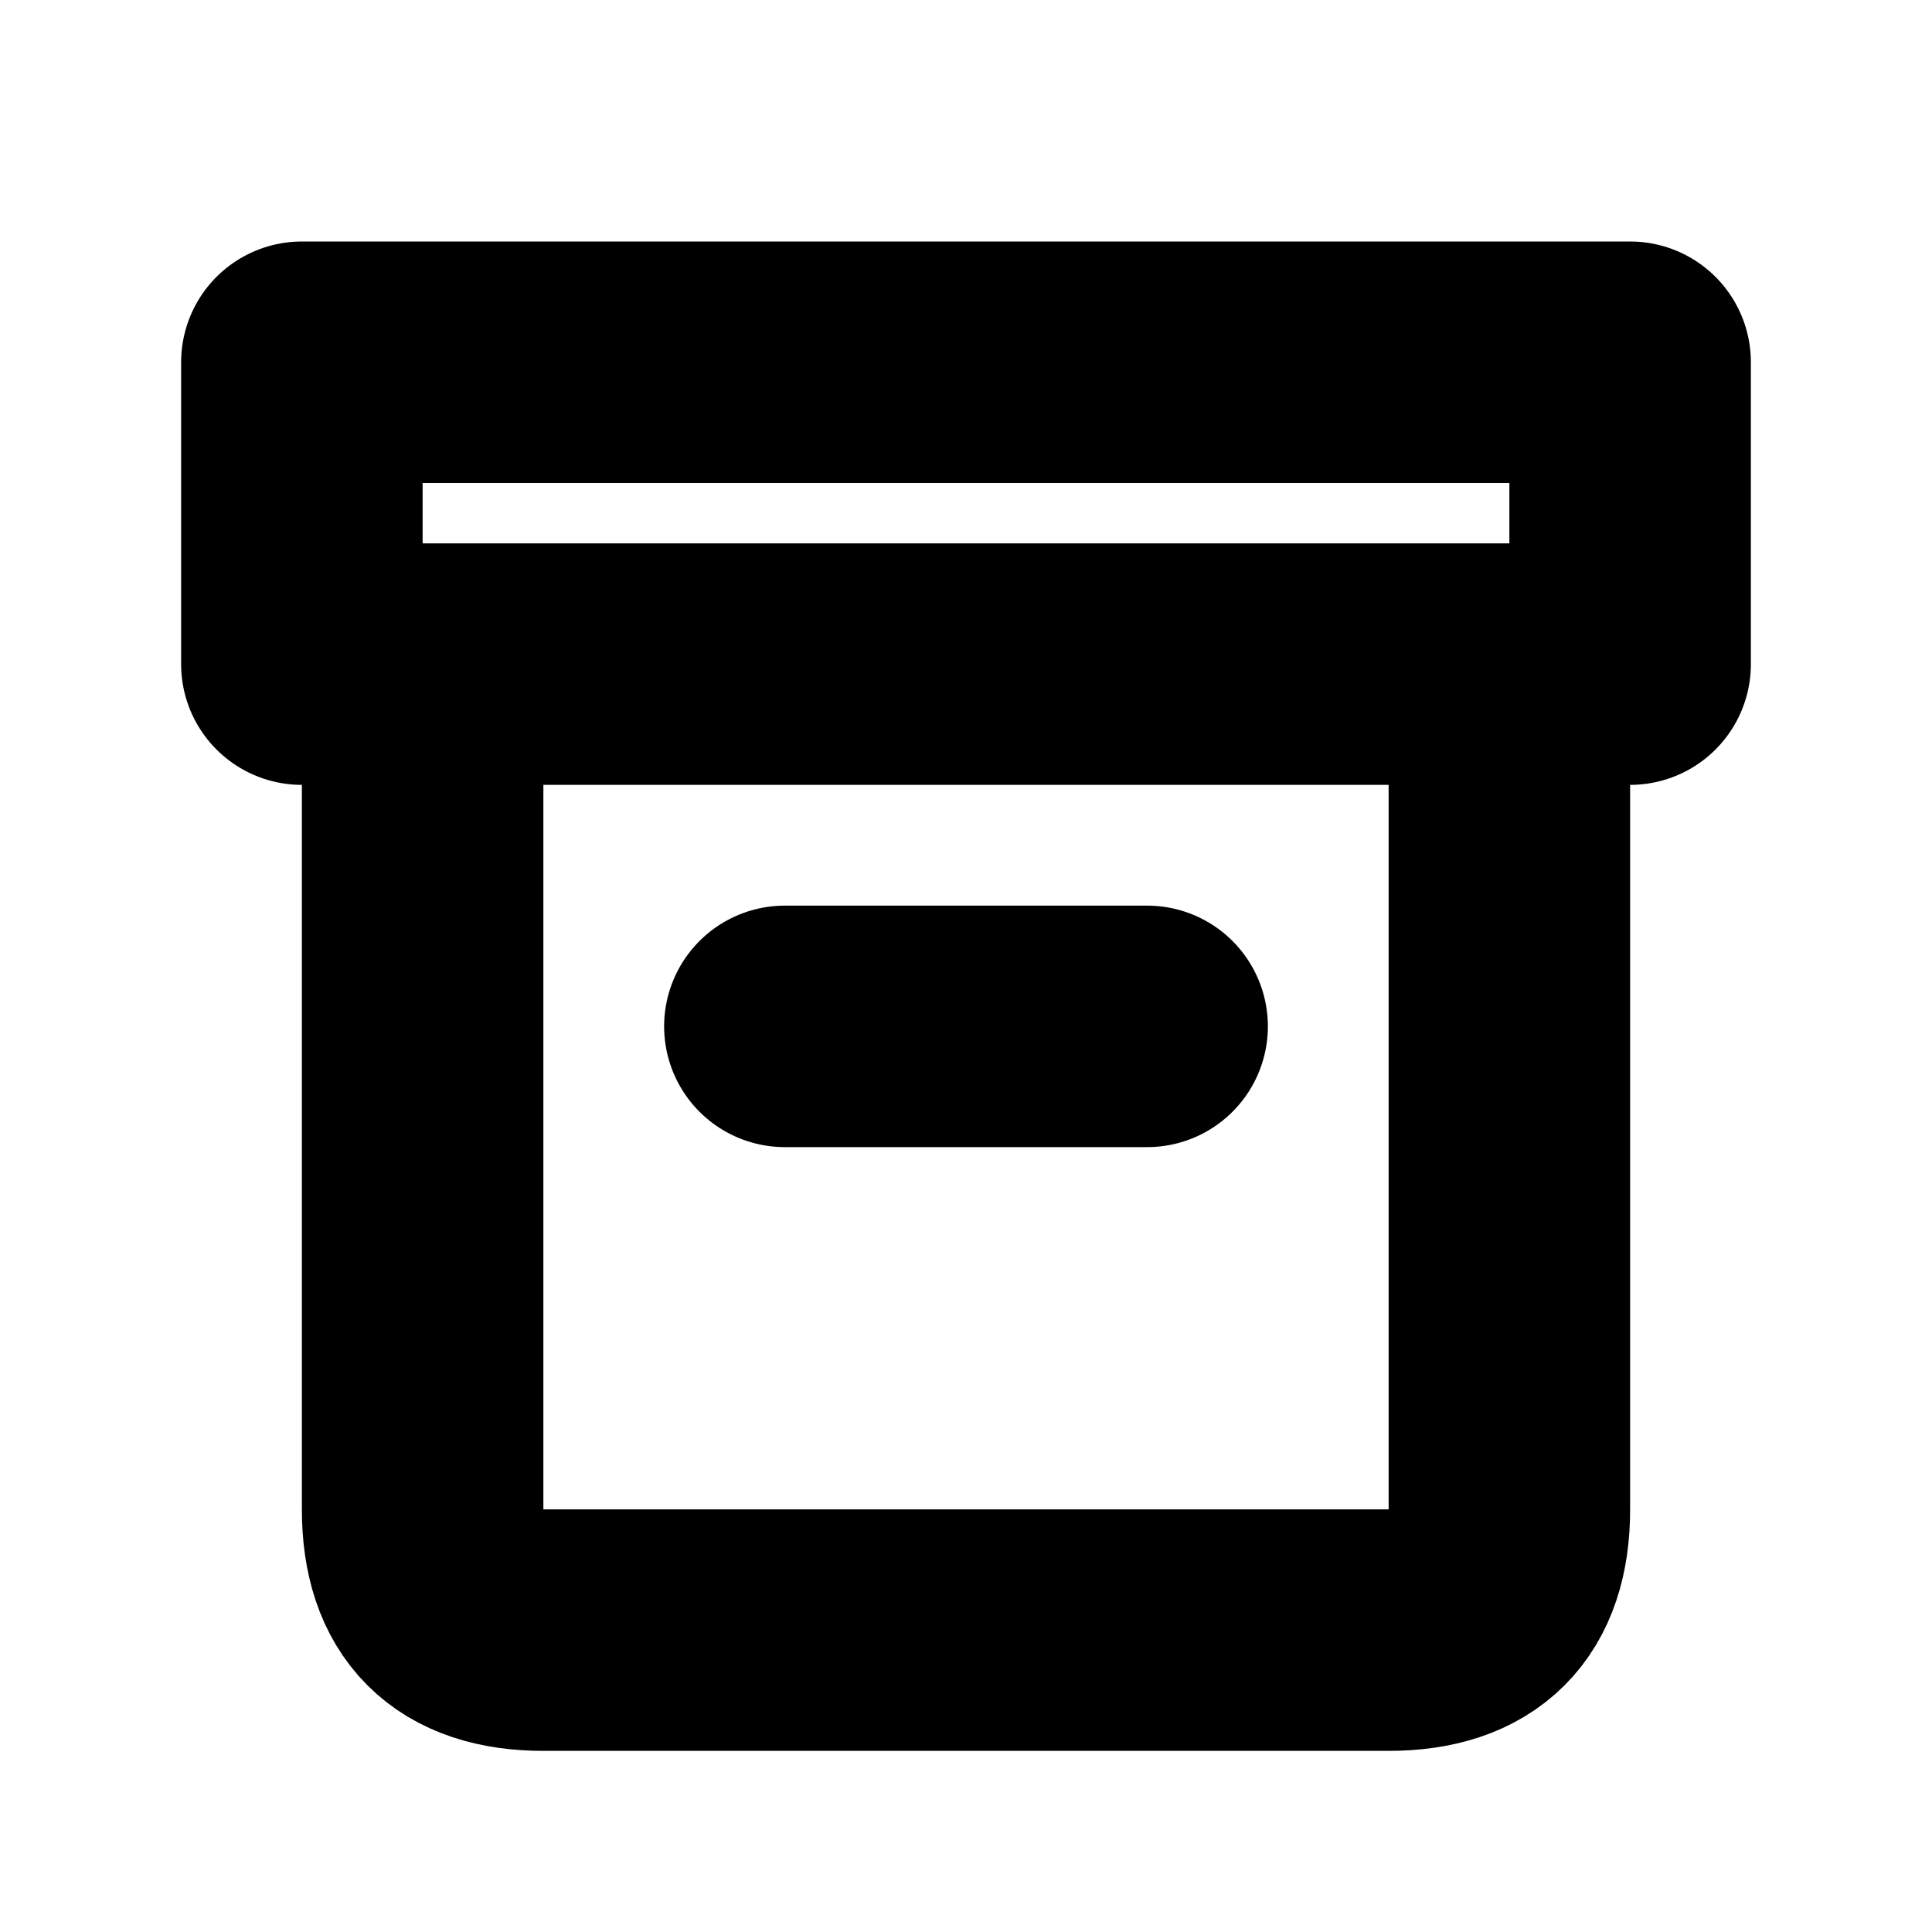
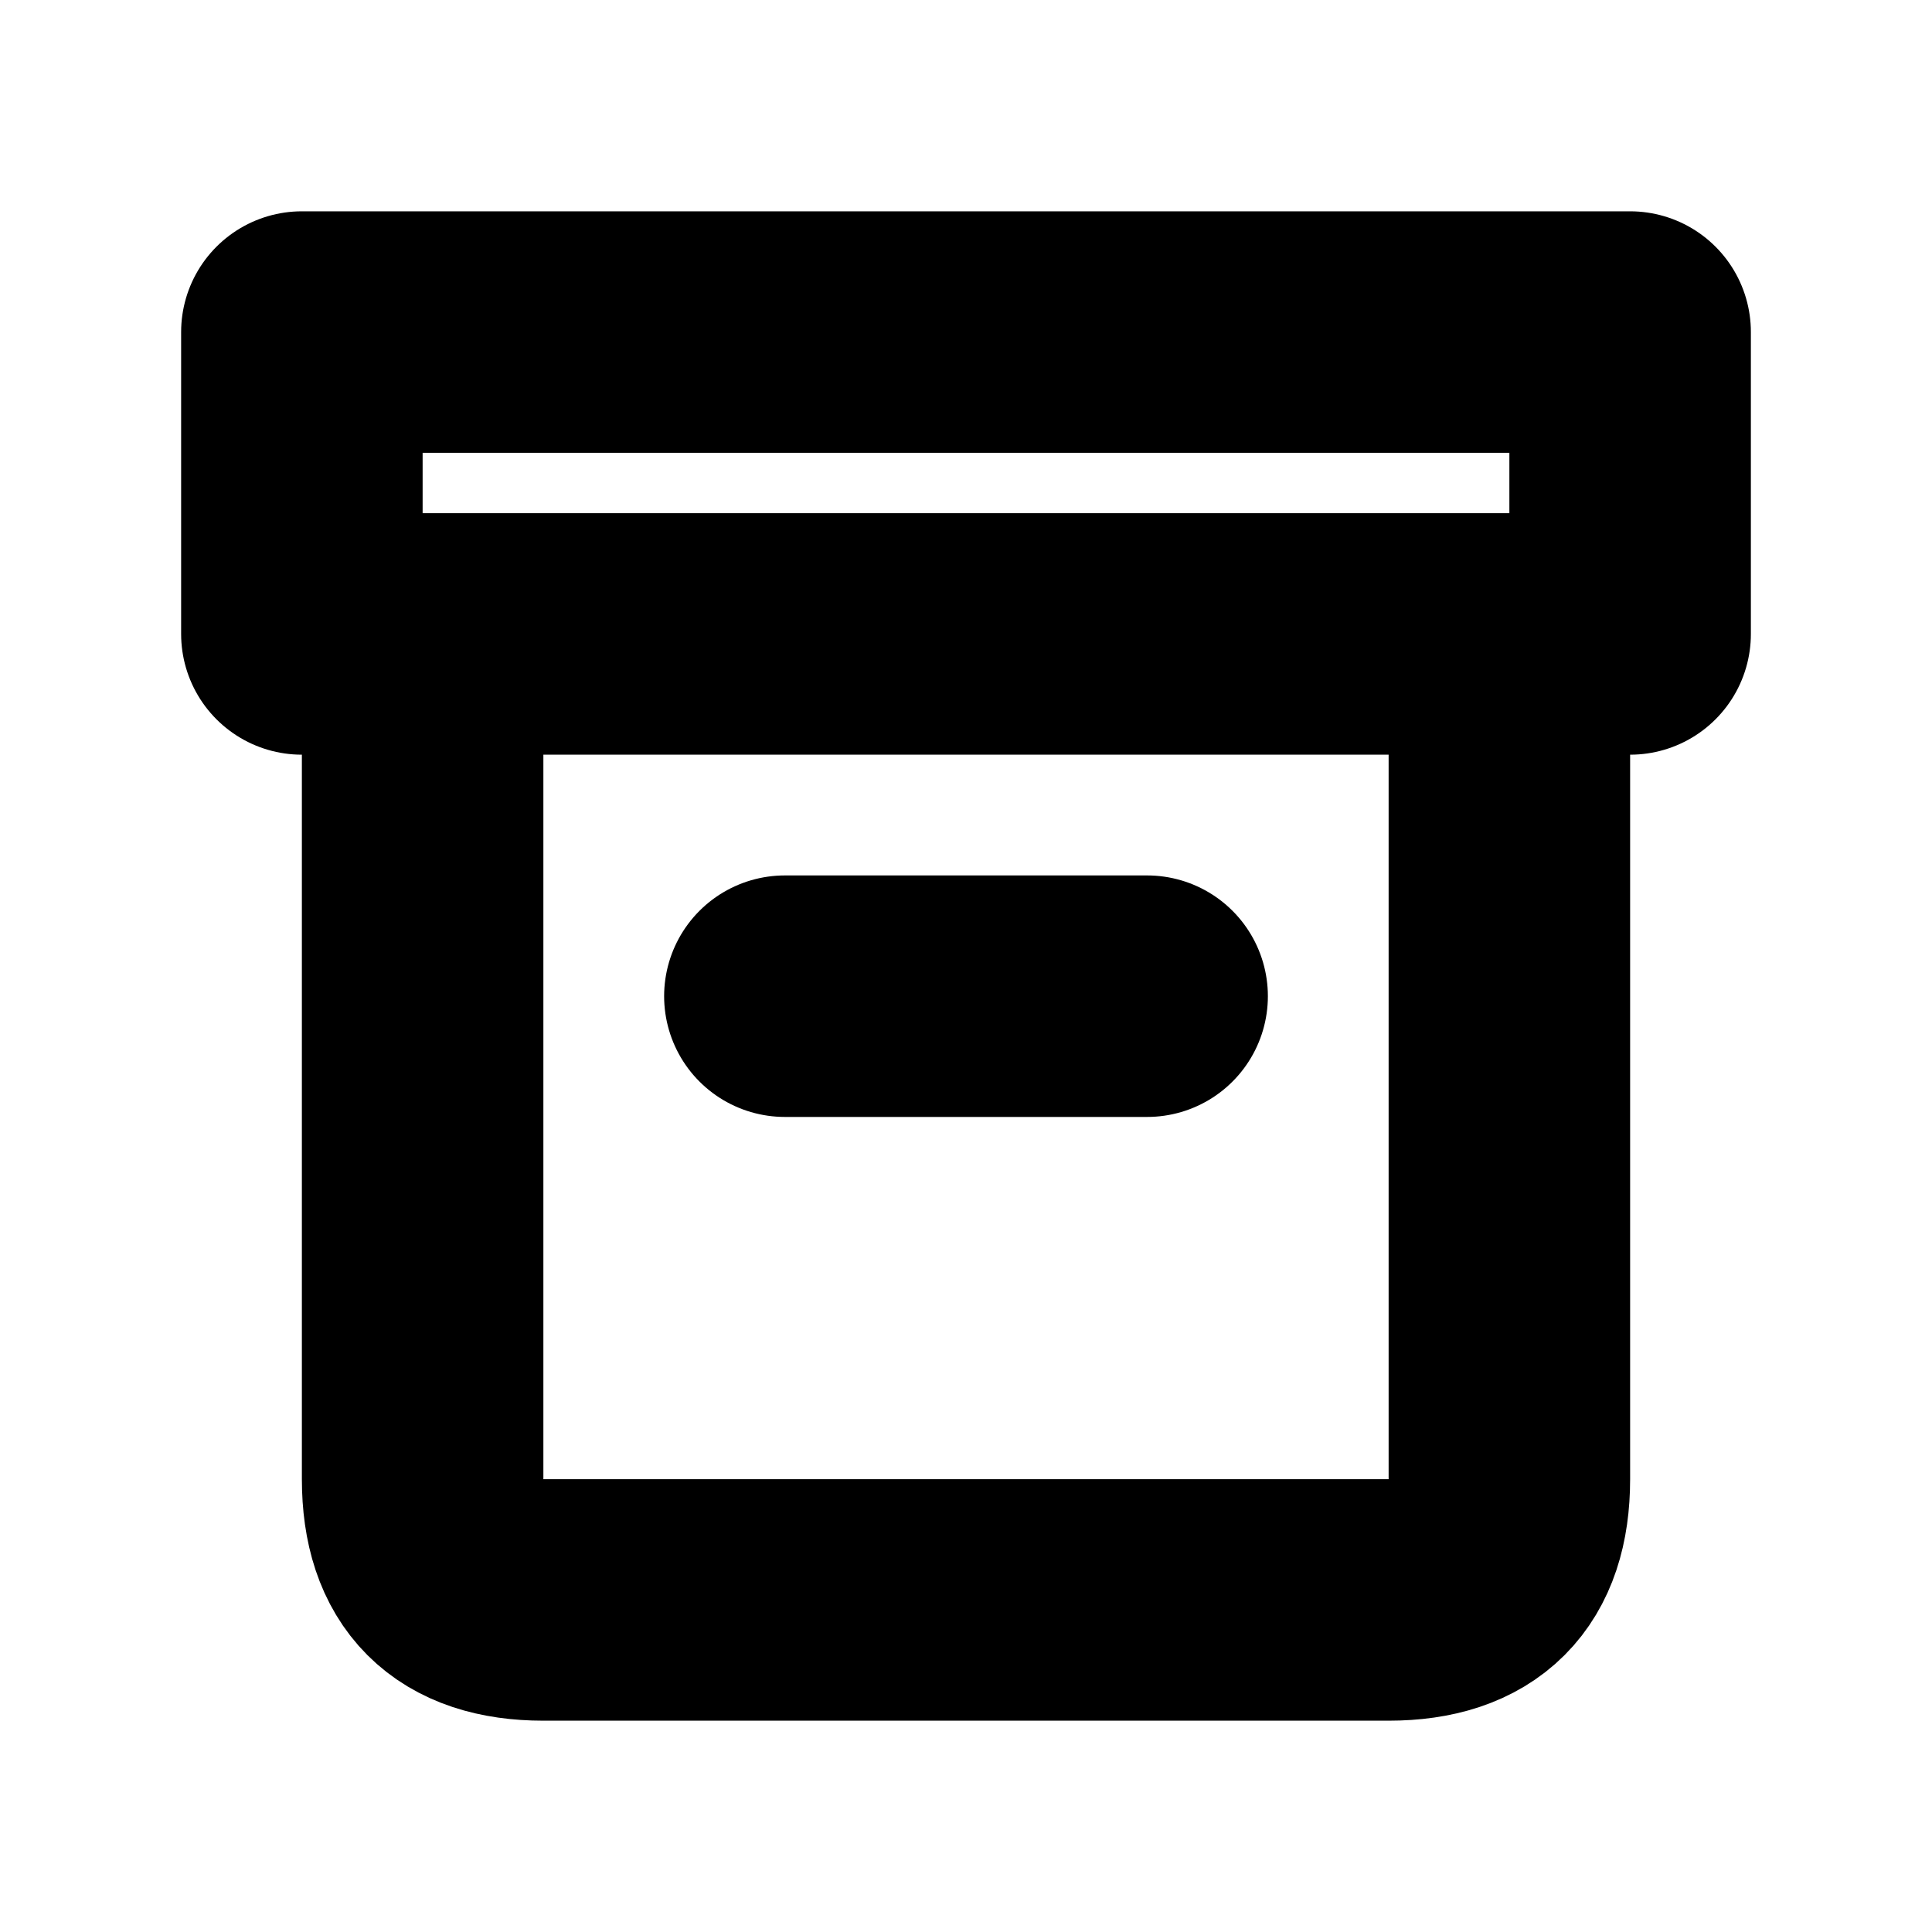
<svg xmlns="http://www.w3.org/2000/svg" viewBox="0 0 32 32" fill="none">
-   <path d="M7 11V25Q7 27 9 27H23Q25 27 25 25V11              M5 6H27V11H5Z              M13 17H19" stroke="currentColor" stroke-width="4" stroke-linecap="round" stroke-linejoin="round" />
+   <g transform="translate(0 -.5)">
+     <path d="M7 11V25Q7 27 9 27H23Q25 27 25 25V11              M5 6H27V11H5Z              M13 17H19" stroke="currentColor" stroke-width="4" stroke-linecap="round" stroke-linejoin="round" />
+   </g>
</svg>
